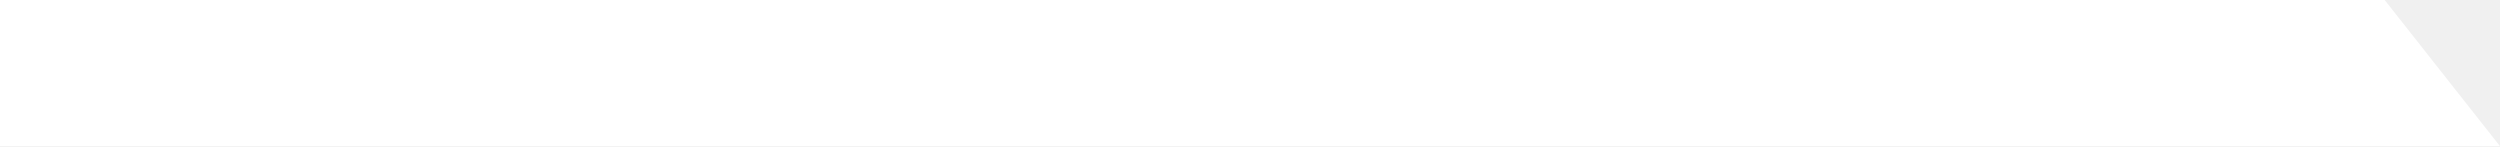
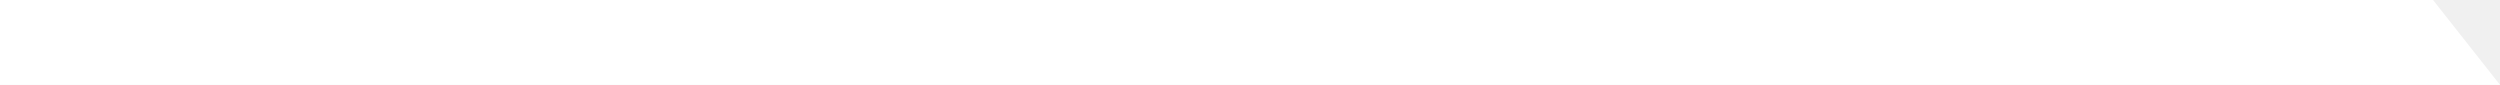
- <svg xmlns="http://www.w3.org/2000/svg" version="1.1" id="Layer_1" x="0px" y="0px" viewBox="0 0 1539 90" style="enable-background:new 0 0 1539 90;" xml:space="preserve">
+ <svg xmlns="http://www.w3.org/2000/svg" version="1.1" id="Layer_1" x="0px" y="0px" viewBox="0 0 2651.1 90" style="enable-background:new 0 0 2651.1 90;" xml:space="preserve">
  <style type="text/css">
	.st0{fill:#FFFFFF;}
</style>
-   <path class="st0" d="M0,0h1468l71,90H0V0z" />
+   <path class="st0" d="M-7.9,0h2588l71,90H-7.9V0z" />
</svg>
